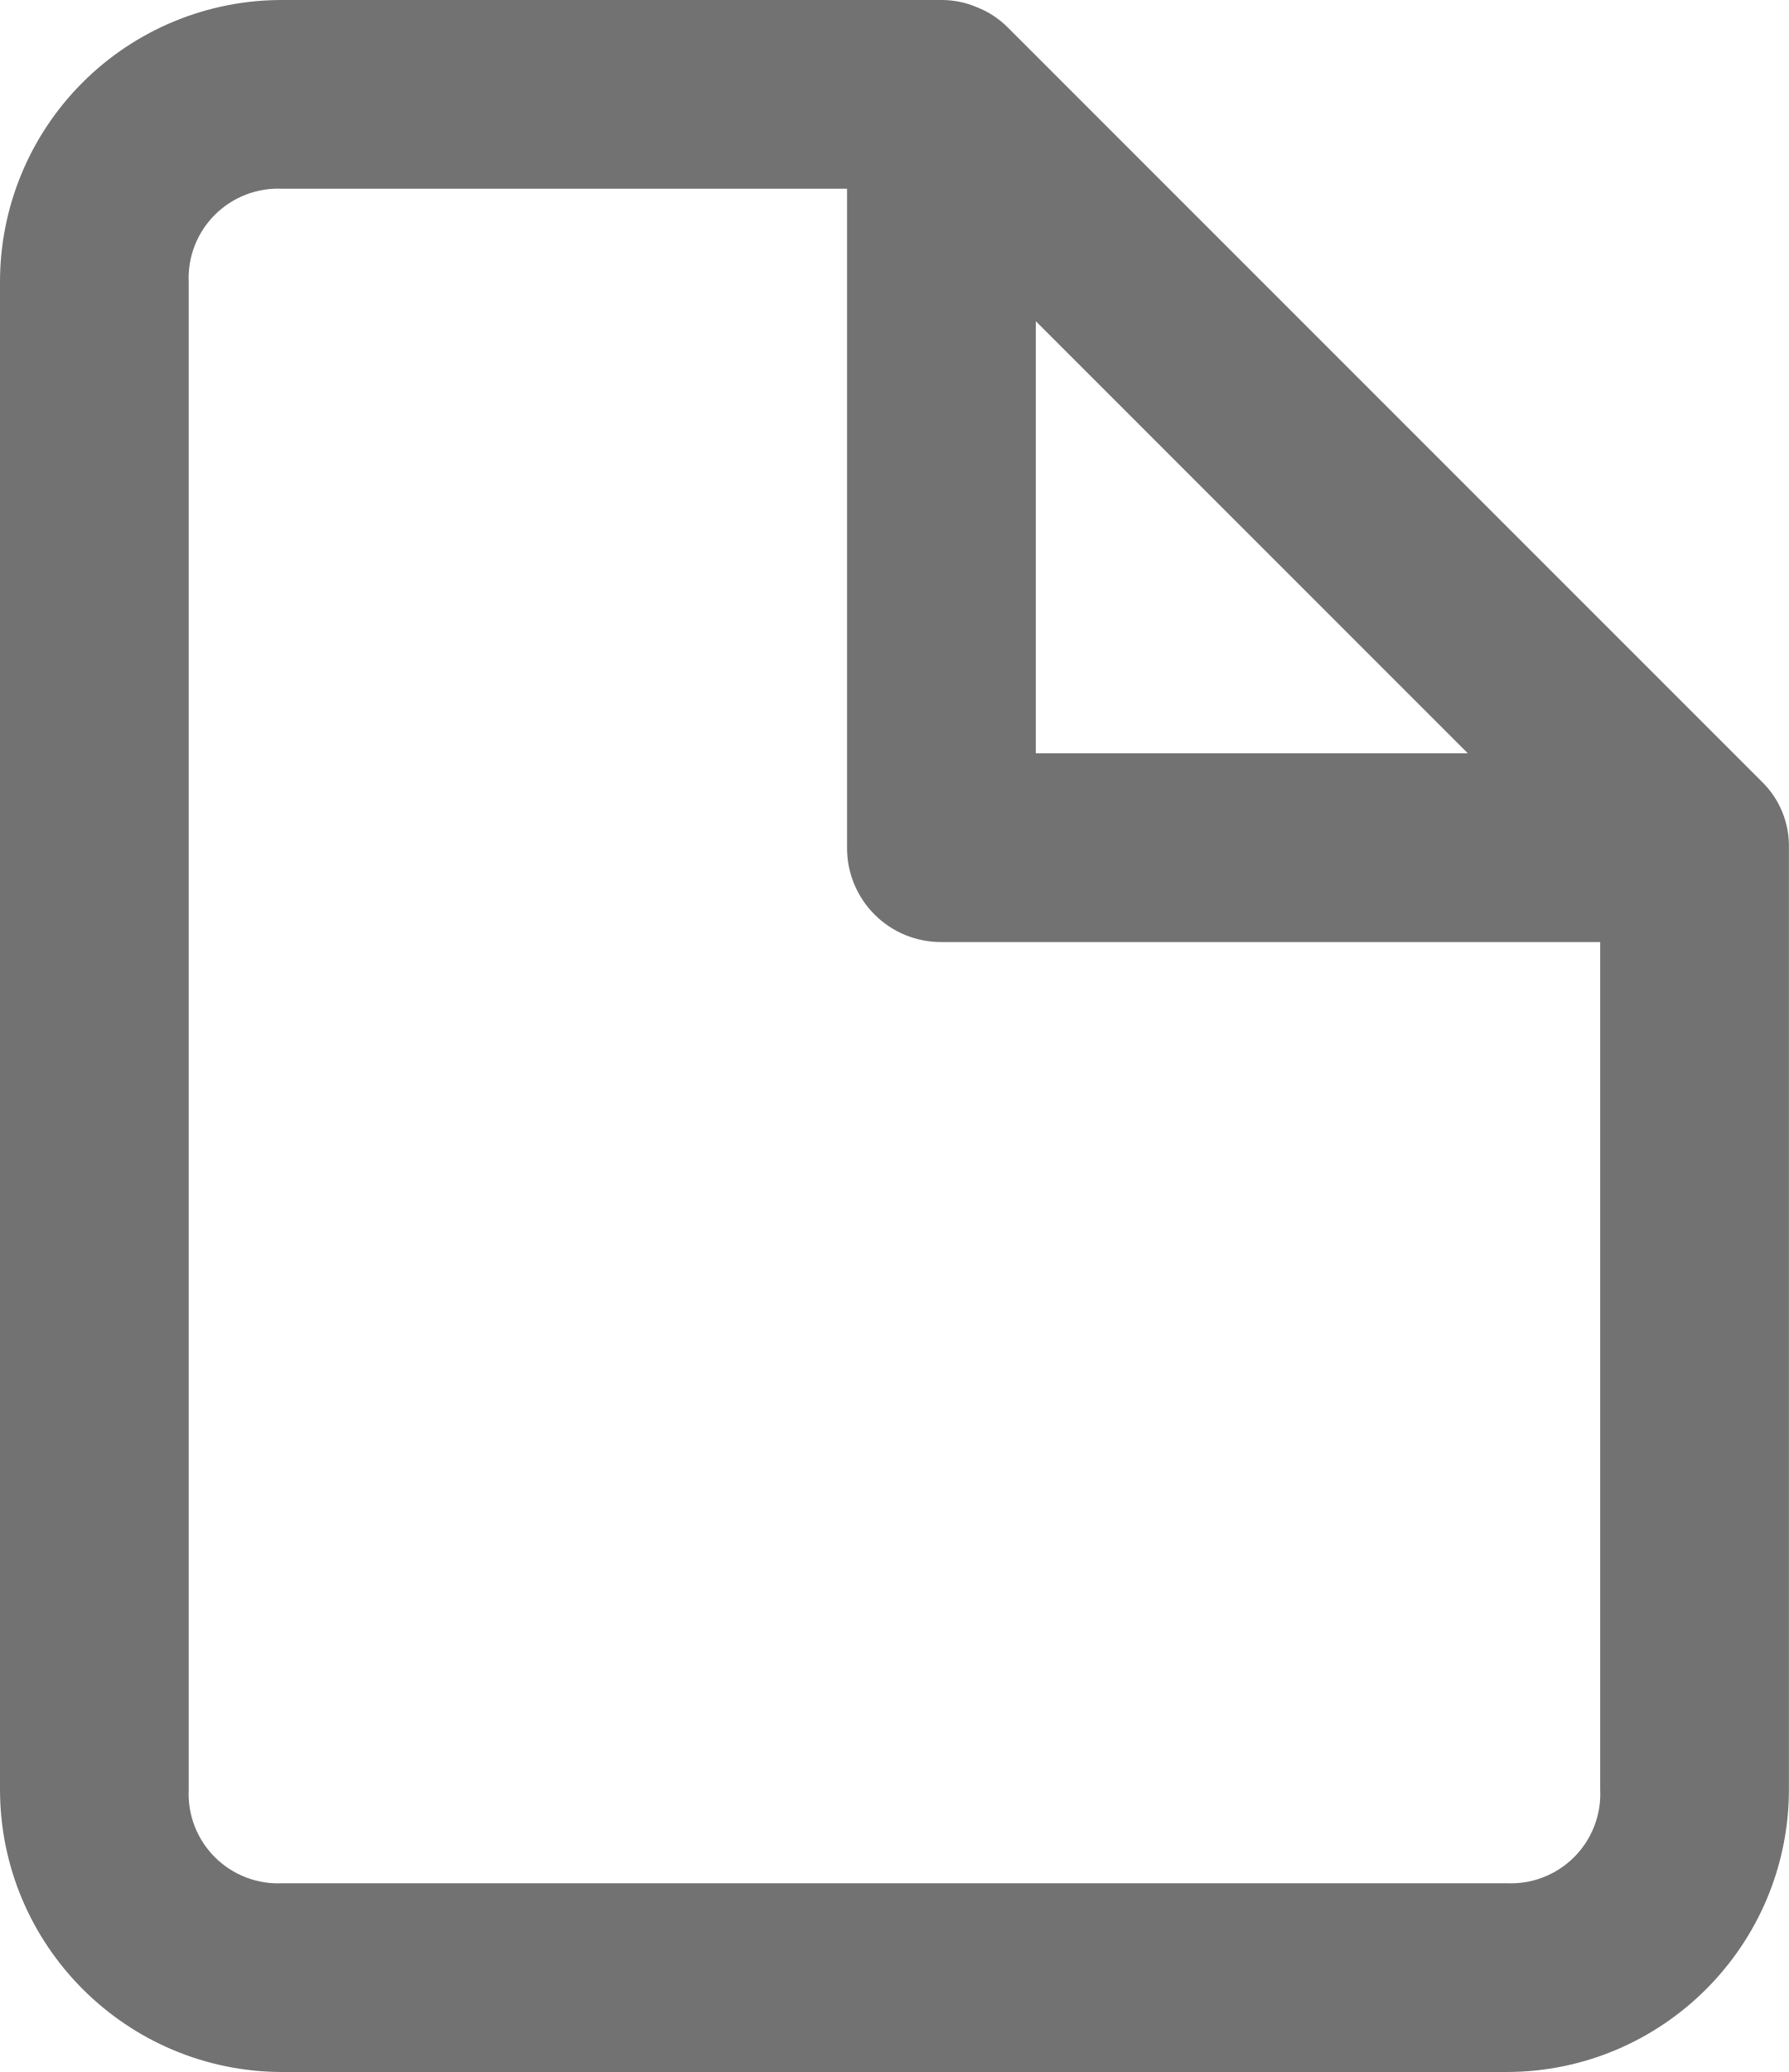
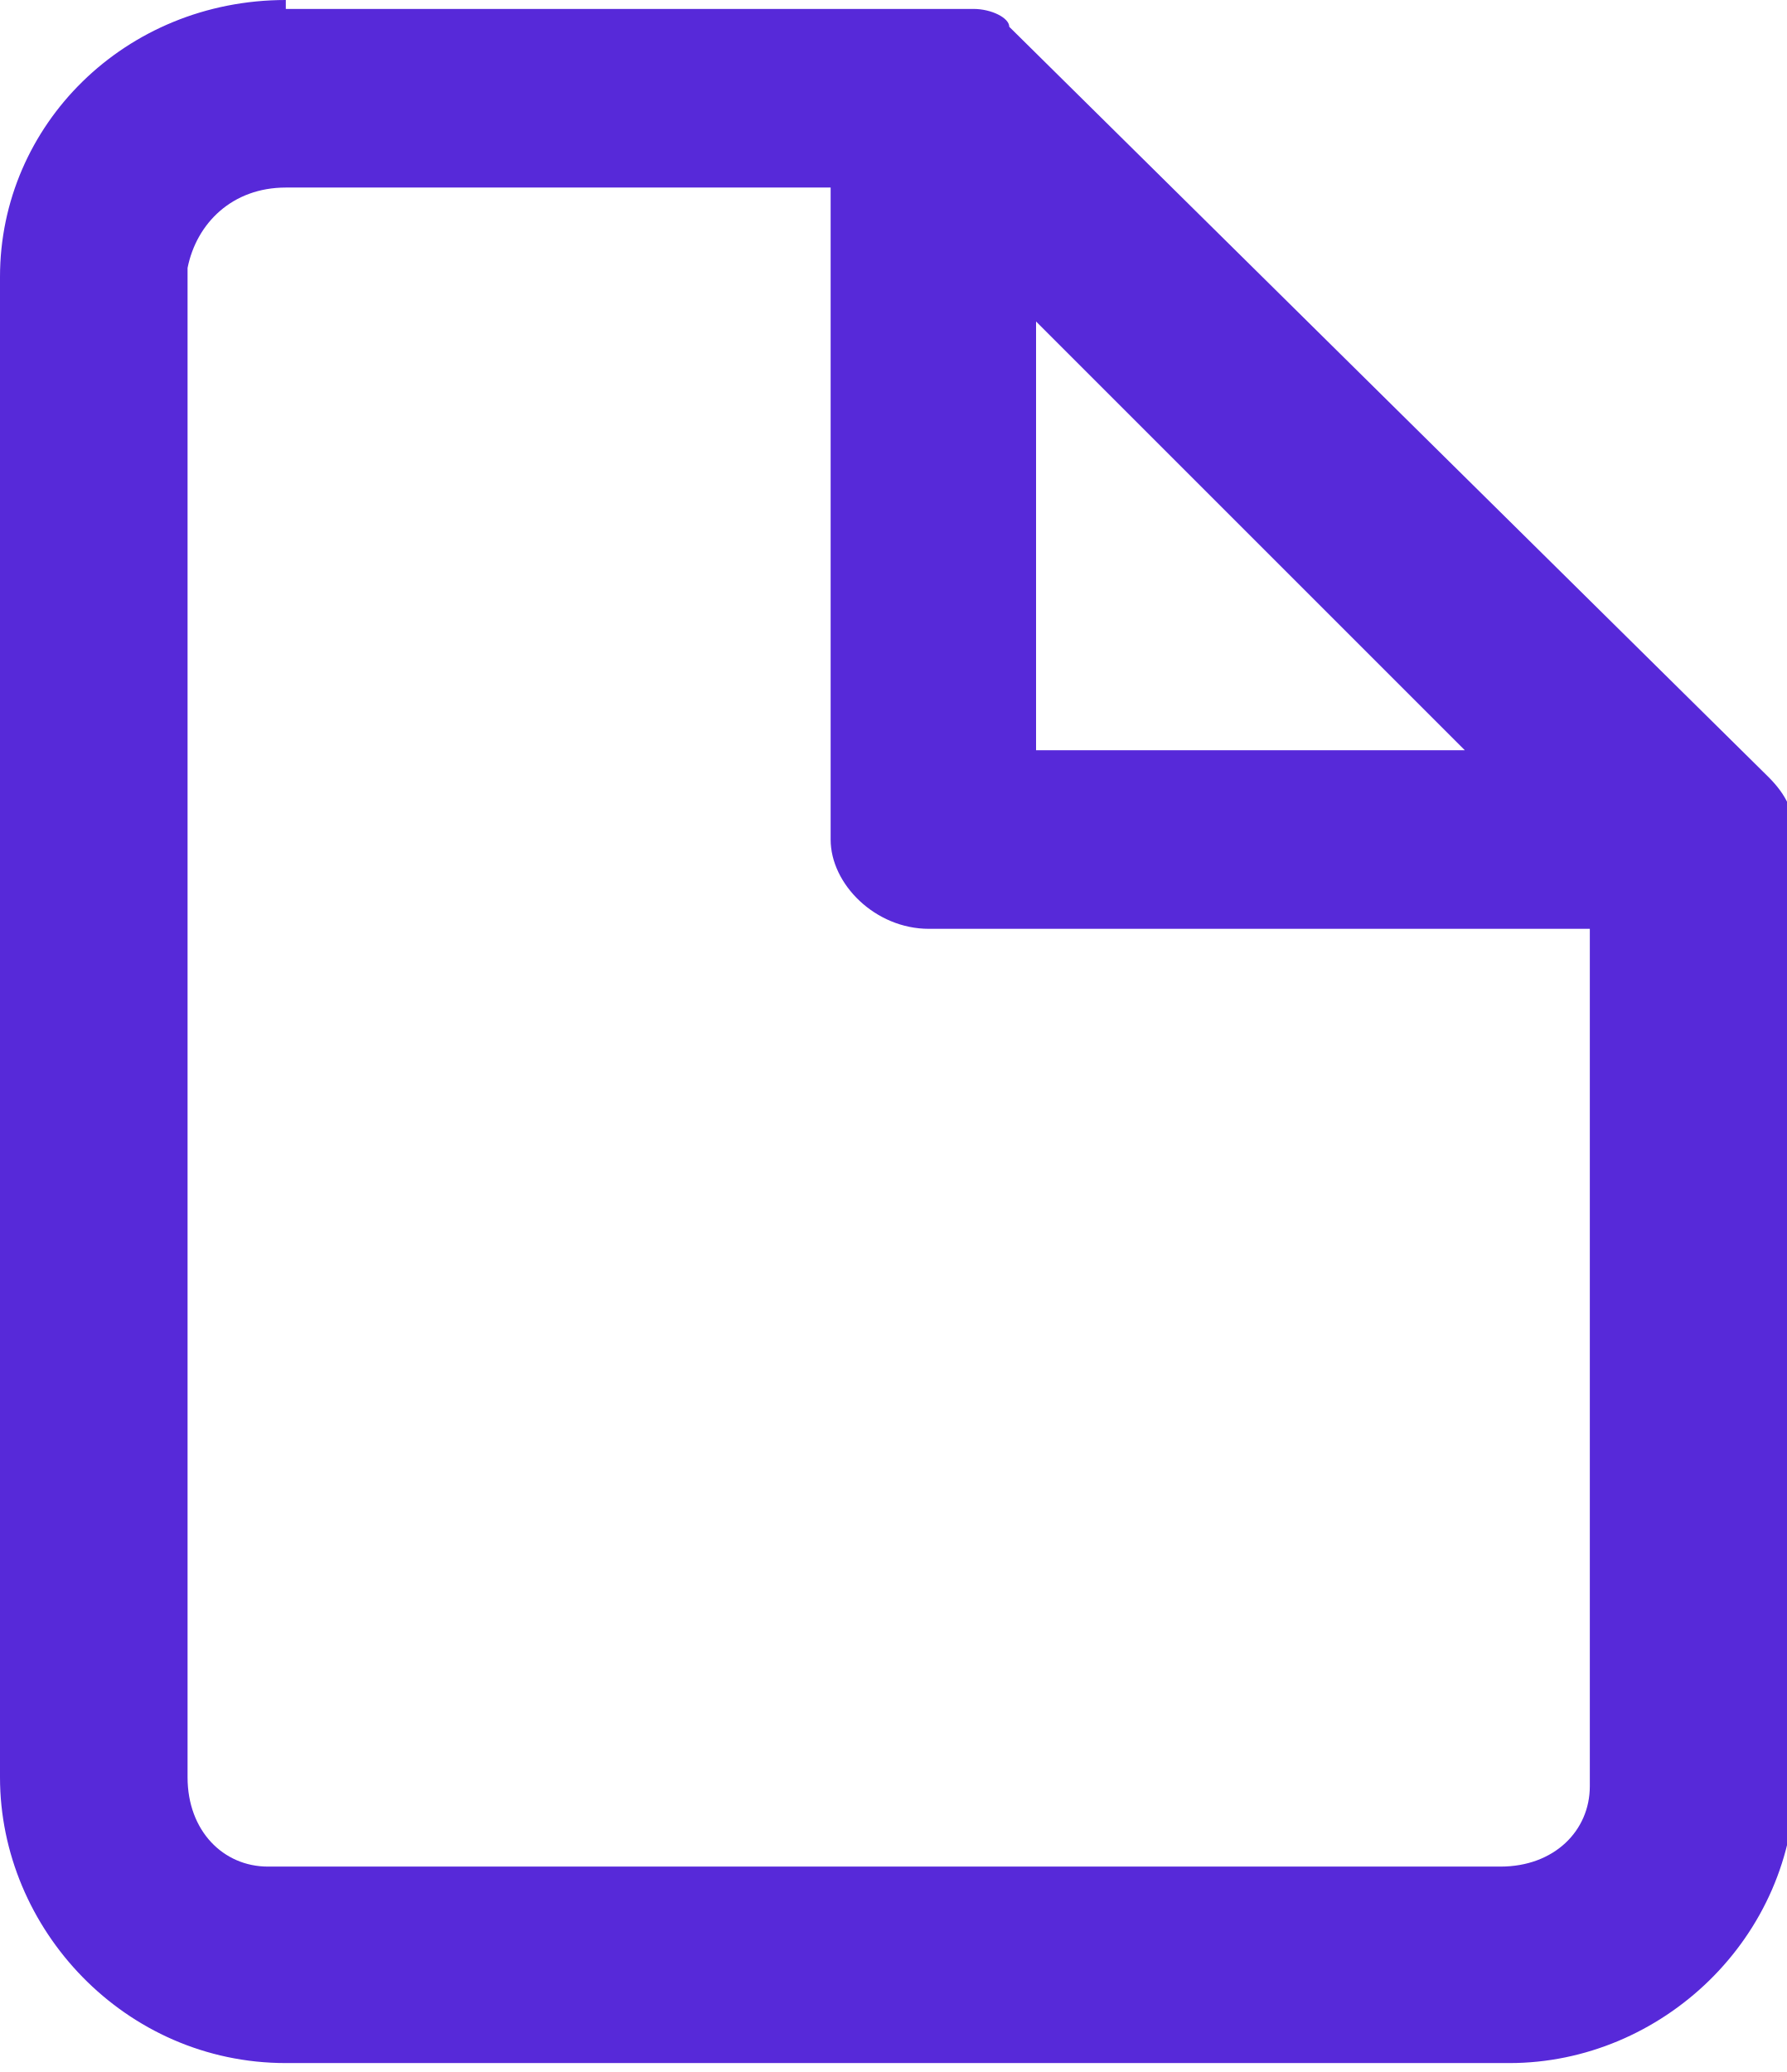
- <svg xmlns="http://www.w3.org/2000/svg" id="Layer_1" data-name="Layer 1" viewBox="0 0 20 23.16">
-   <path d="M3.16,0A3.15,3.15,0,0,0,0,3.16V20a3.16,3.16,0,0,0,3.16,3.16H16.84A3.16,3.16,0,0,0,20,20V9.47a1,1,0,0,0-.31-.74L11.27.31a1,1,0,0,0-.35-.23A1,1,0,0,0,10.53,0ZM9.47,2.11H3.16A1,1,0,0,0,2.11,3.16V20a1,1,0,0,0,1.05,1.05H16.84A1,1,0,0,0,17.89,20V10.53H10.53A1.05,1.05,0,0,1,9.47,9.47Zm6.94,6.31L11.58,3.59V8.42Z" fill="#727272" fill-rule="evenodd" />
+ <svg xmlns="http://www.w3.org/2000/svg" id="Layer_1" width="20" height="23.2" version="1.1" viewBox="0 0 20 23.2">
+   <path d="M3.2,0C1.4,0,0,1.4,0,3.1c0,0,0,0,0,0v16.8c0,1.7,1.4,3.2,3.2,3.2h13.7c1.7,0,3.2-1.4,3.2-3.2v-10.5c0-.3-.1-.5-.3-.7L11.3.3c0-.1-.2-.2-.4-.2-.1,0-.3,0-.4,0H3.2ZM9.5,2.1H3.2c-.6,0-1,.4-1.1.9,0,0,0,0,0,.1v16.8c0,.6.4,1,.9,1,0,0,0,0,.1,0h13.7c.6,0,1-.4,1-.9,0,0,0,0,0-.1v-9.5h-7.4c-.6,0-1.1-.5-1.1-1,0,0,0,0,0,0V2.1ZM16.4,8.4l-4.8-4.8v4.8h4.8Z" fill="#5729d9" fill-rule="evenodd" />
</svg>
